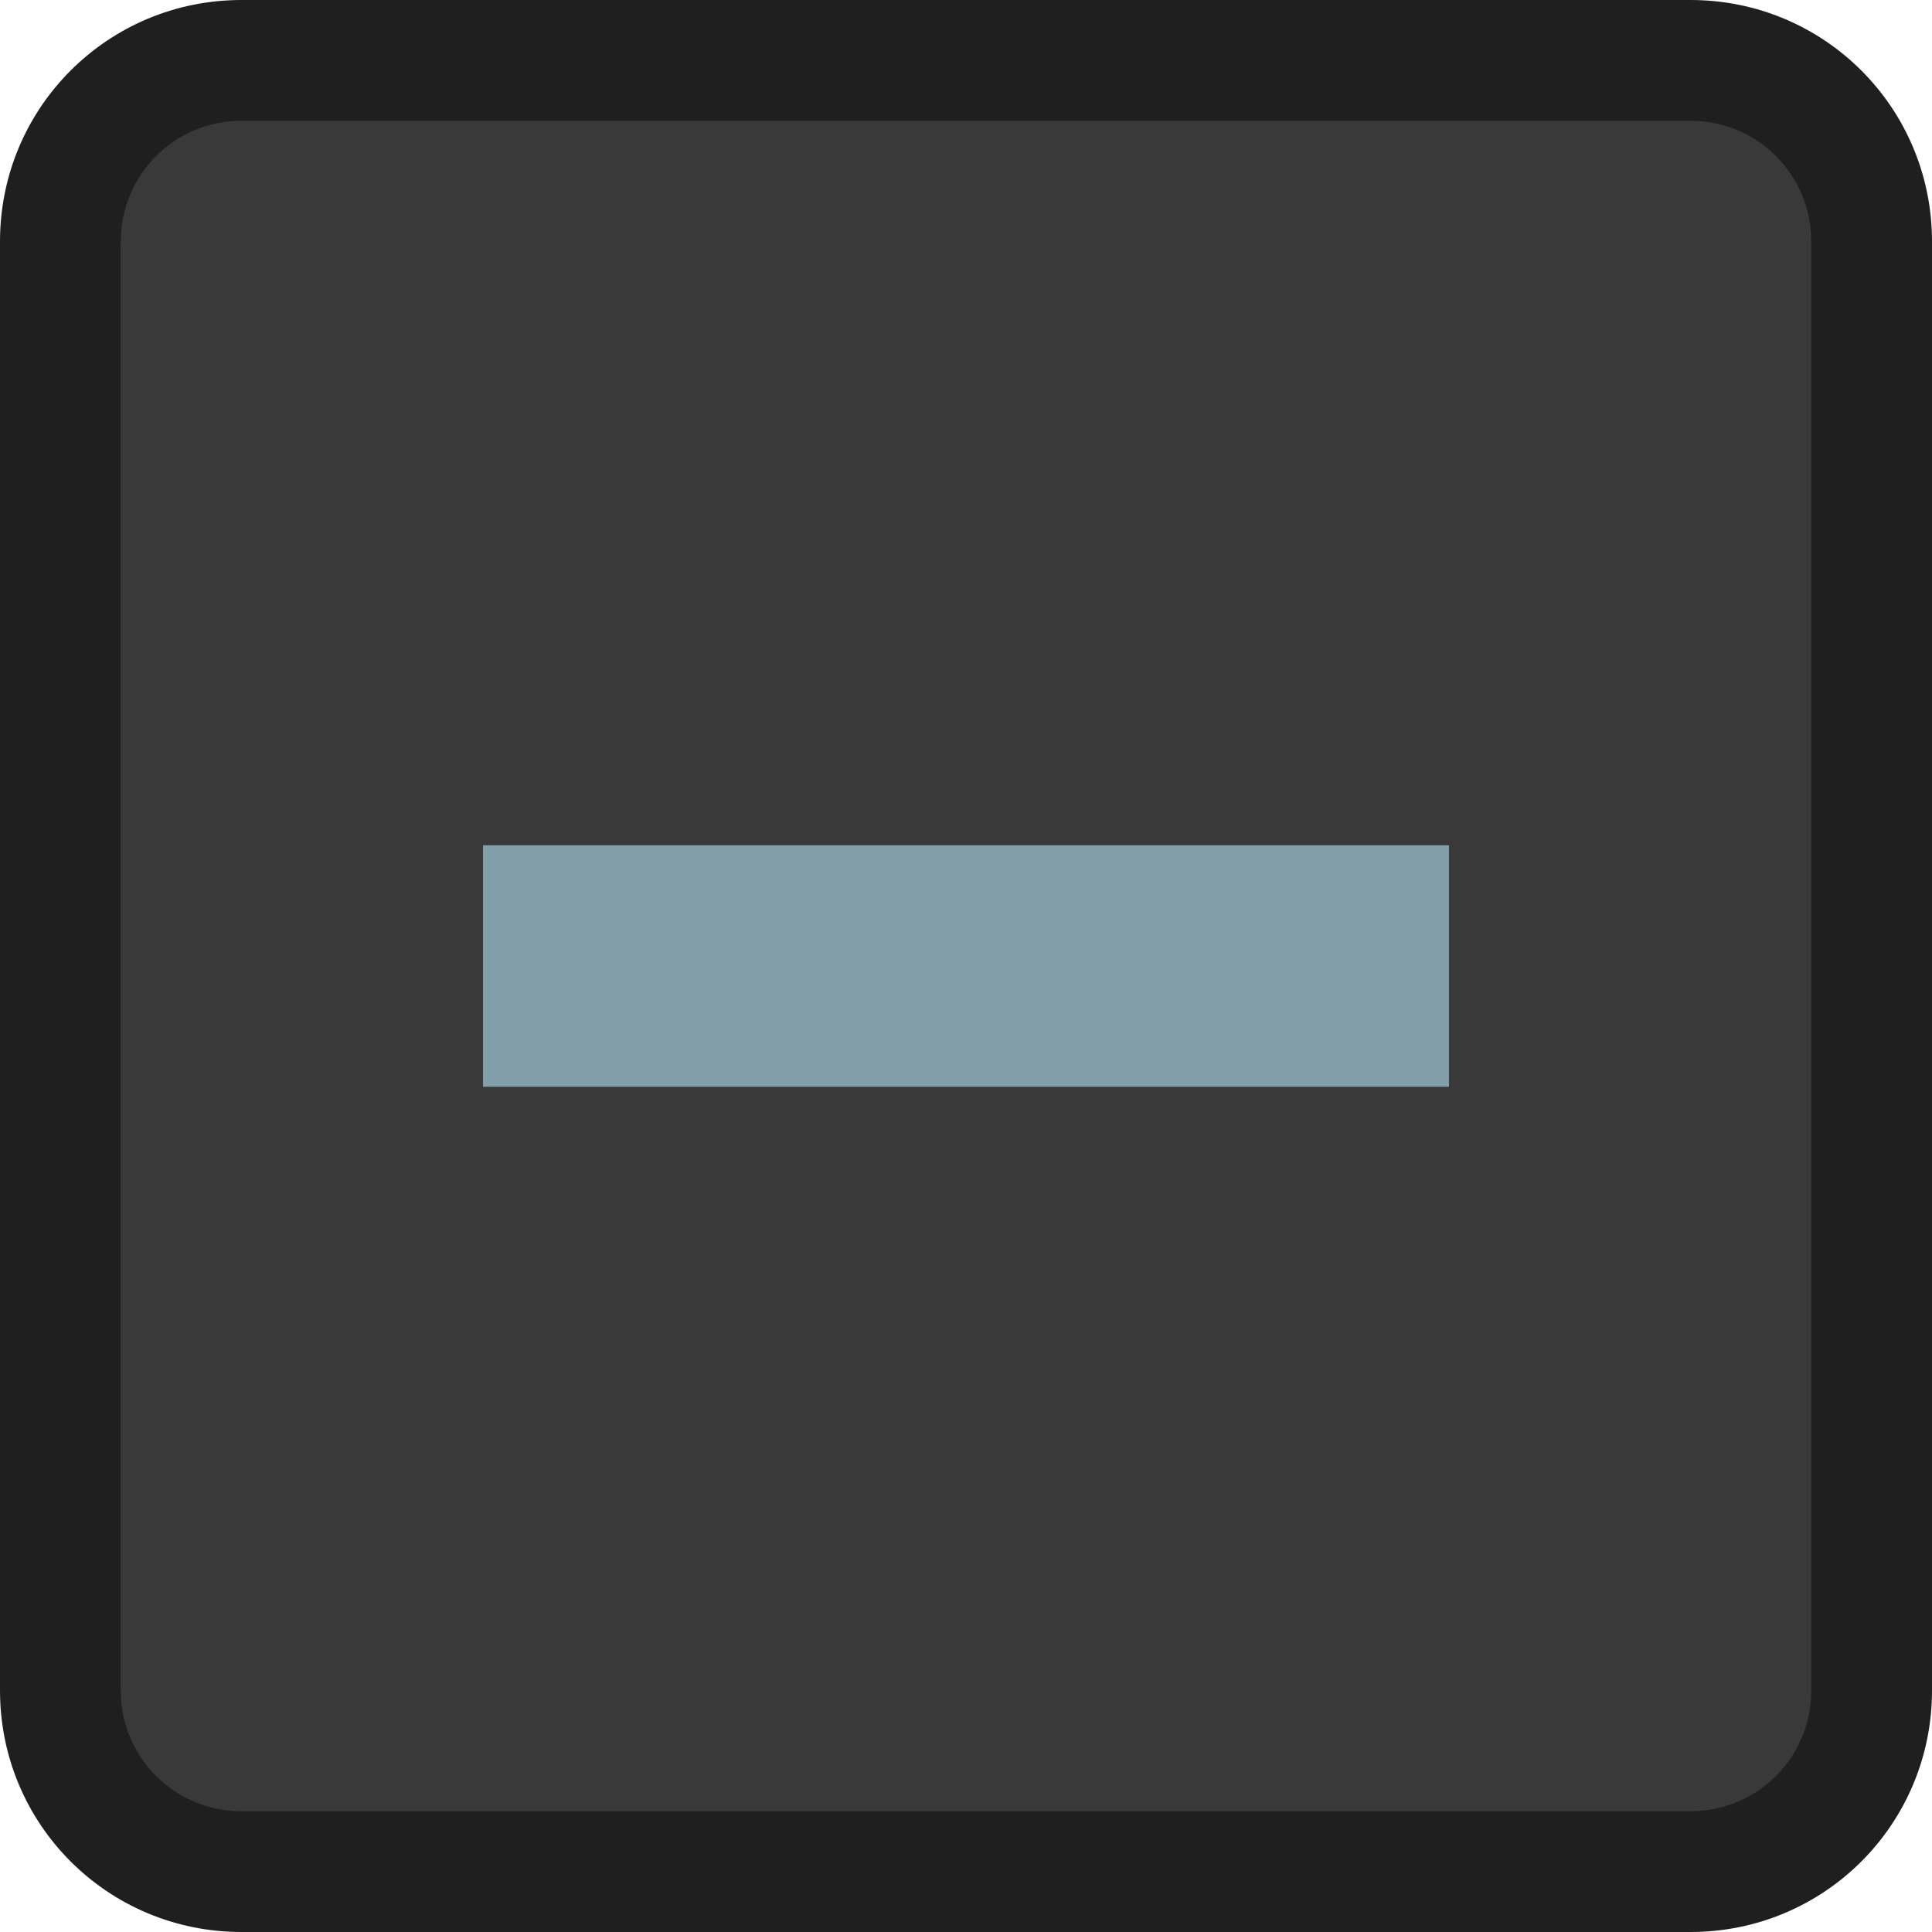
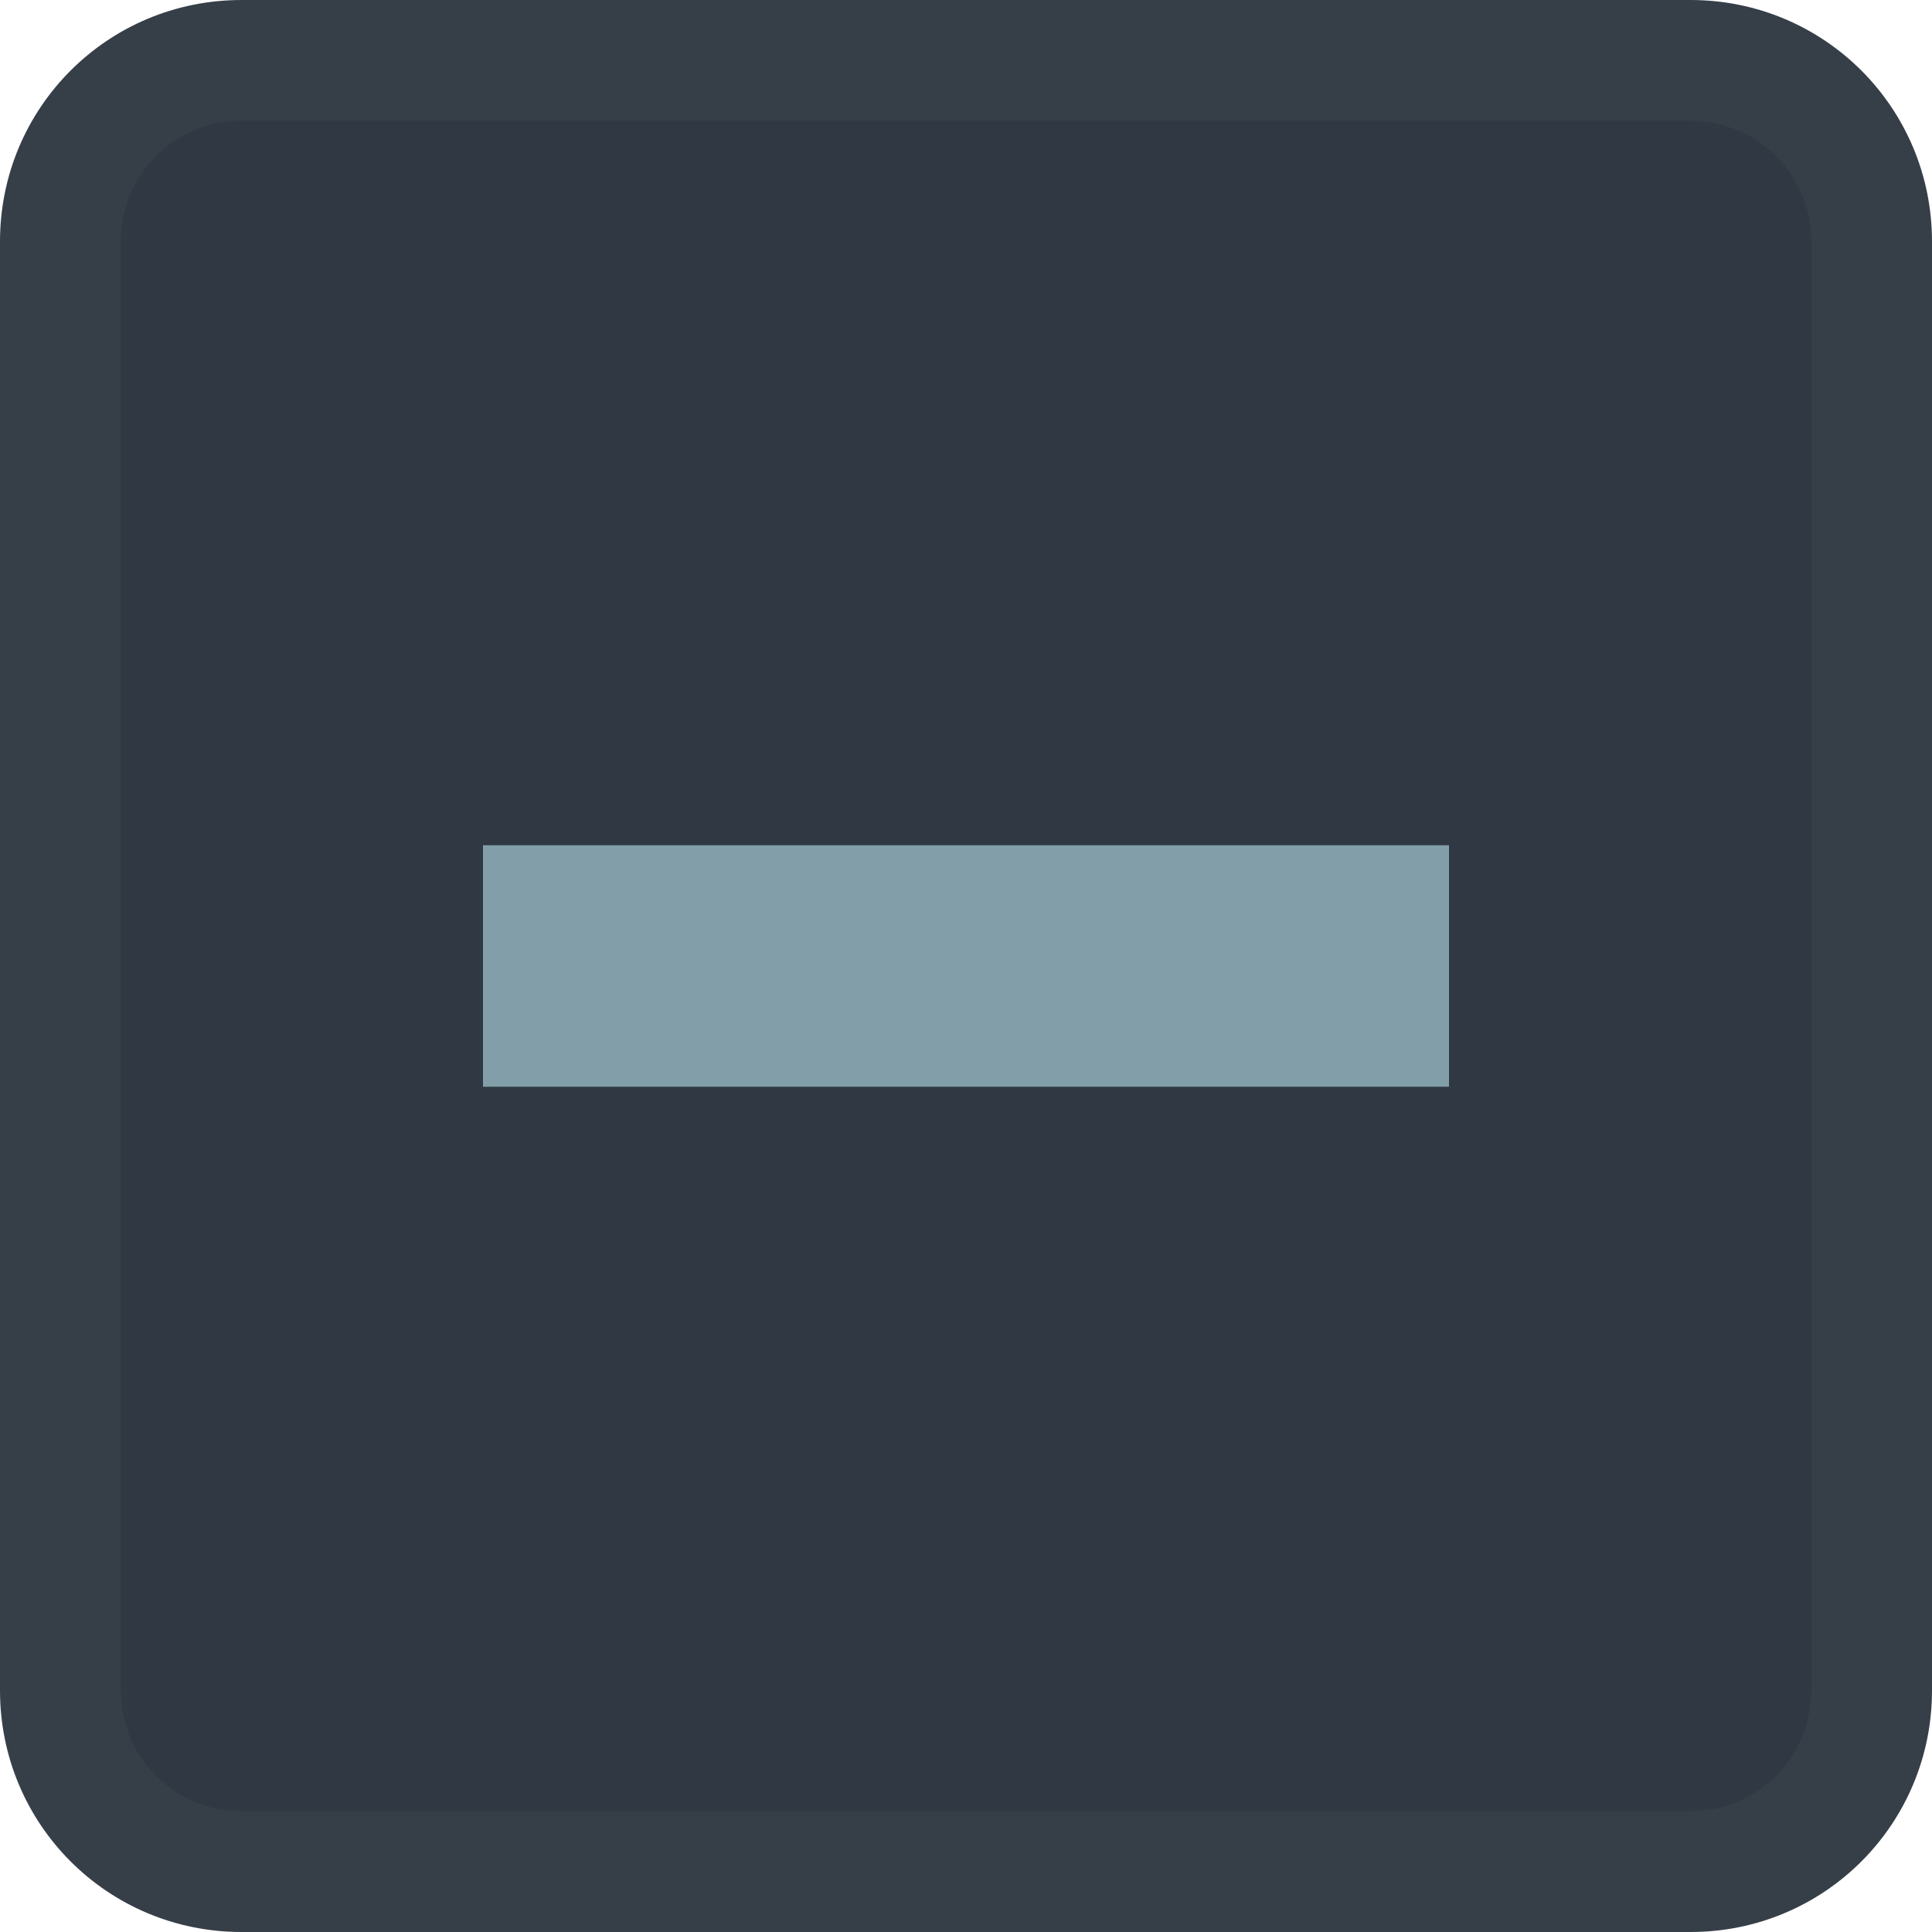
<svg xmlns="http://www.w3.org/2000/svg" viewBox="0 0 16 16">
  <g transform="translate(0 -1036.362)">
-     <rect width="14.821" x=".621" y="1037.046" rx="1" height="14.758" style="fill:#393939" />
-     <path style="fill:#1f1f1f" d="M 2 0 C 0.892 0 3.2526065e-18 0.892 0 2 L 0 14 C 0 15.108 0.892 16 2 16 L 14 16 C 15.108 16 16 15.108 16 14 L 16 2 C 16 0.892 15.108 3.2526065e-18 14 0 L 2 0 z M 2 1 L 14 1 C 14.554 1 15 1.446 15 2 L 15 14 C 15 14.554 14.554 15 14 15 L 2 15 C 1.446 15 1 14.554 1 14 L 1 2 C 1 1.446 1.446 1 2 1 z " transform="translate(0 1036.362)" />
+     <rect width="14.821" x=".621" y="1037.046" rx="1" height="14.758" style="fill:#303943" />
+     <path style="fill:#363f48" d="M 2 0 C 0.892 0 3.2526065e-18 0.892 0 2 L 0 14 C 0 15.108 0.892 16 2 16 L 14 16 C 15.108 16 16 15.108 16 14 L 16 2 C 16 0.892 15.108 3.2526065e-18 14 0 L 2 0 z M 2 1 L 14 1 C 14.554 1 15 1.446 15 2 L 15 14 C 15 14.554 14.554 15 14 15 L 2 15 C 1.446 15 1 14.554 1 14 L 1 2 C 1 1.446 1.446 1 2 1 z " transform="translate(0 1036.362)" />
    <rect width="8" x="4" y="1043.362" height="2" style="fill:#829fa9" />
  </g>
</svg>
